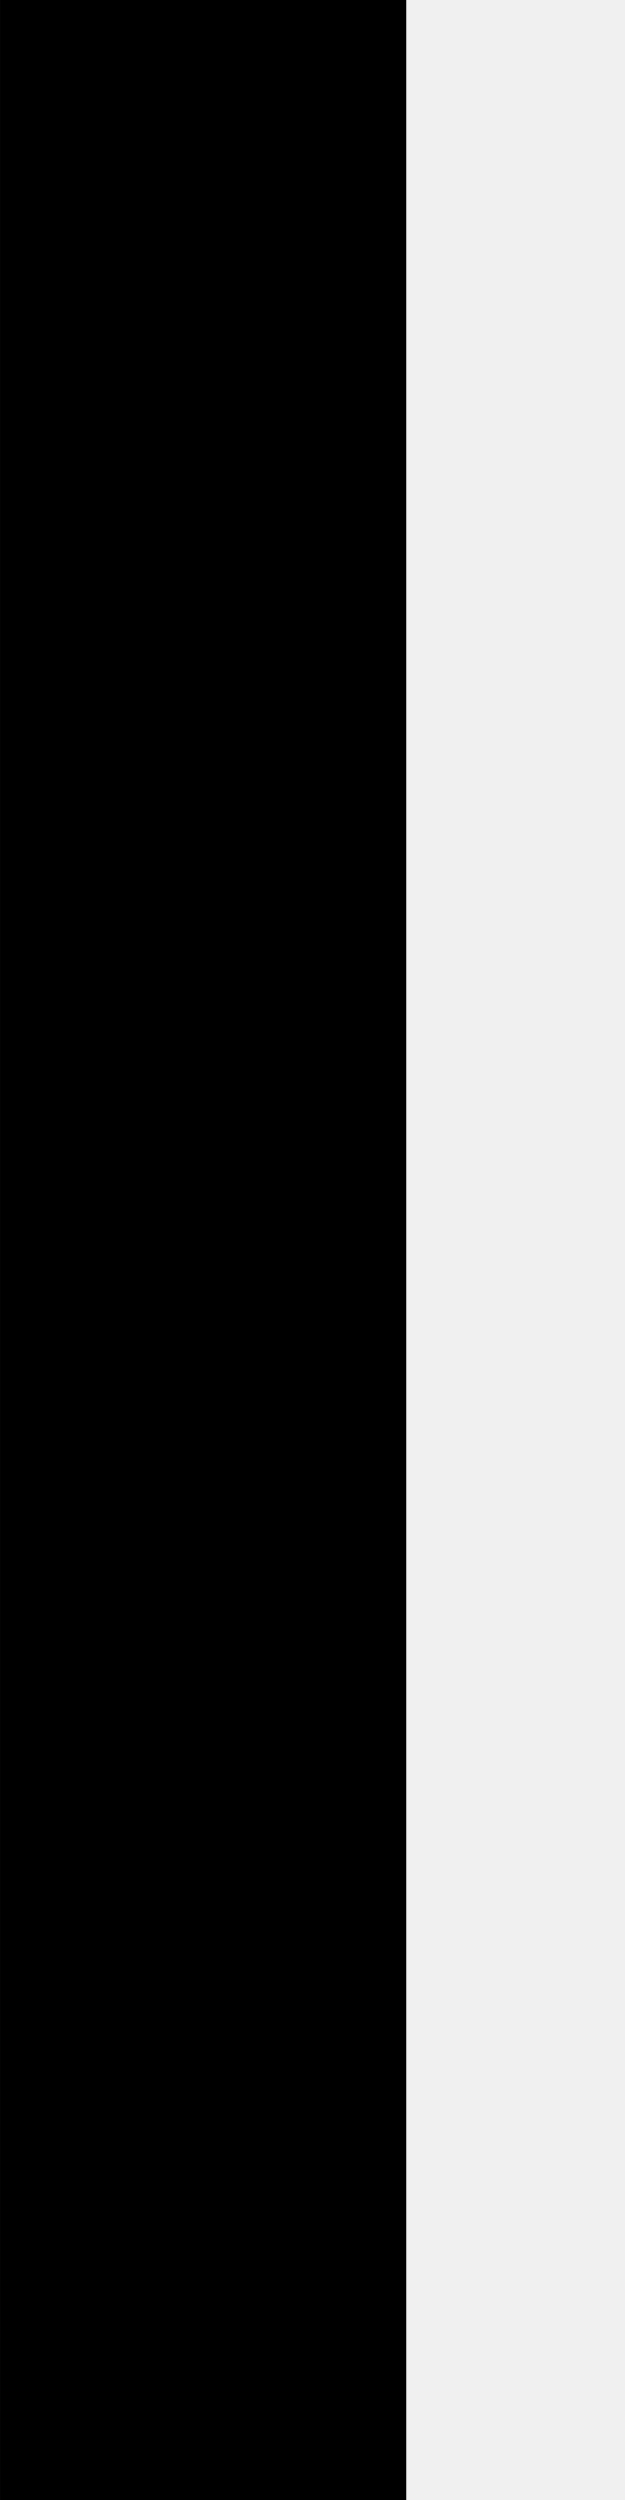
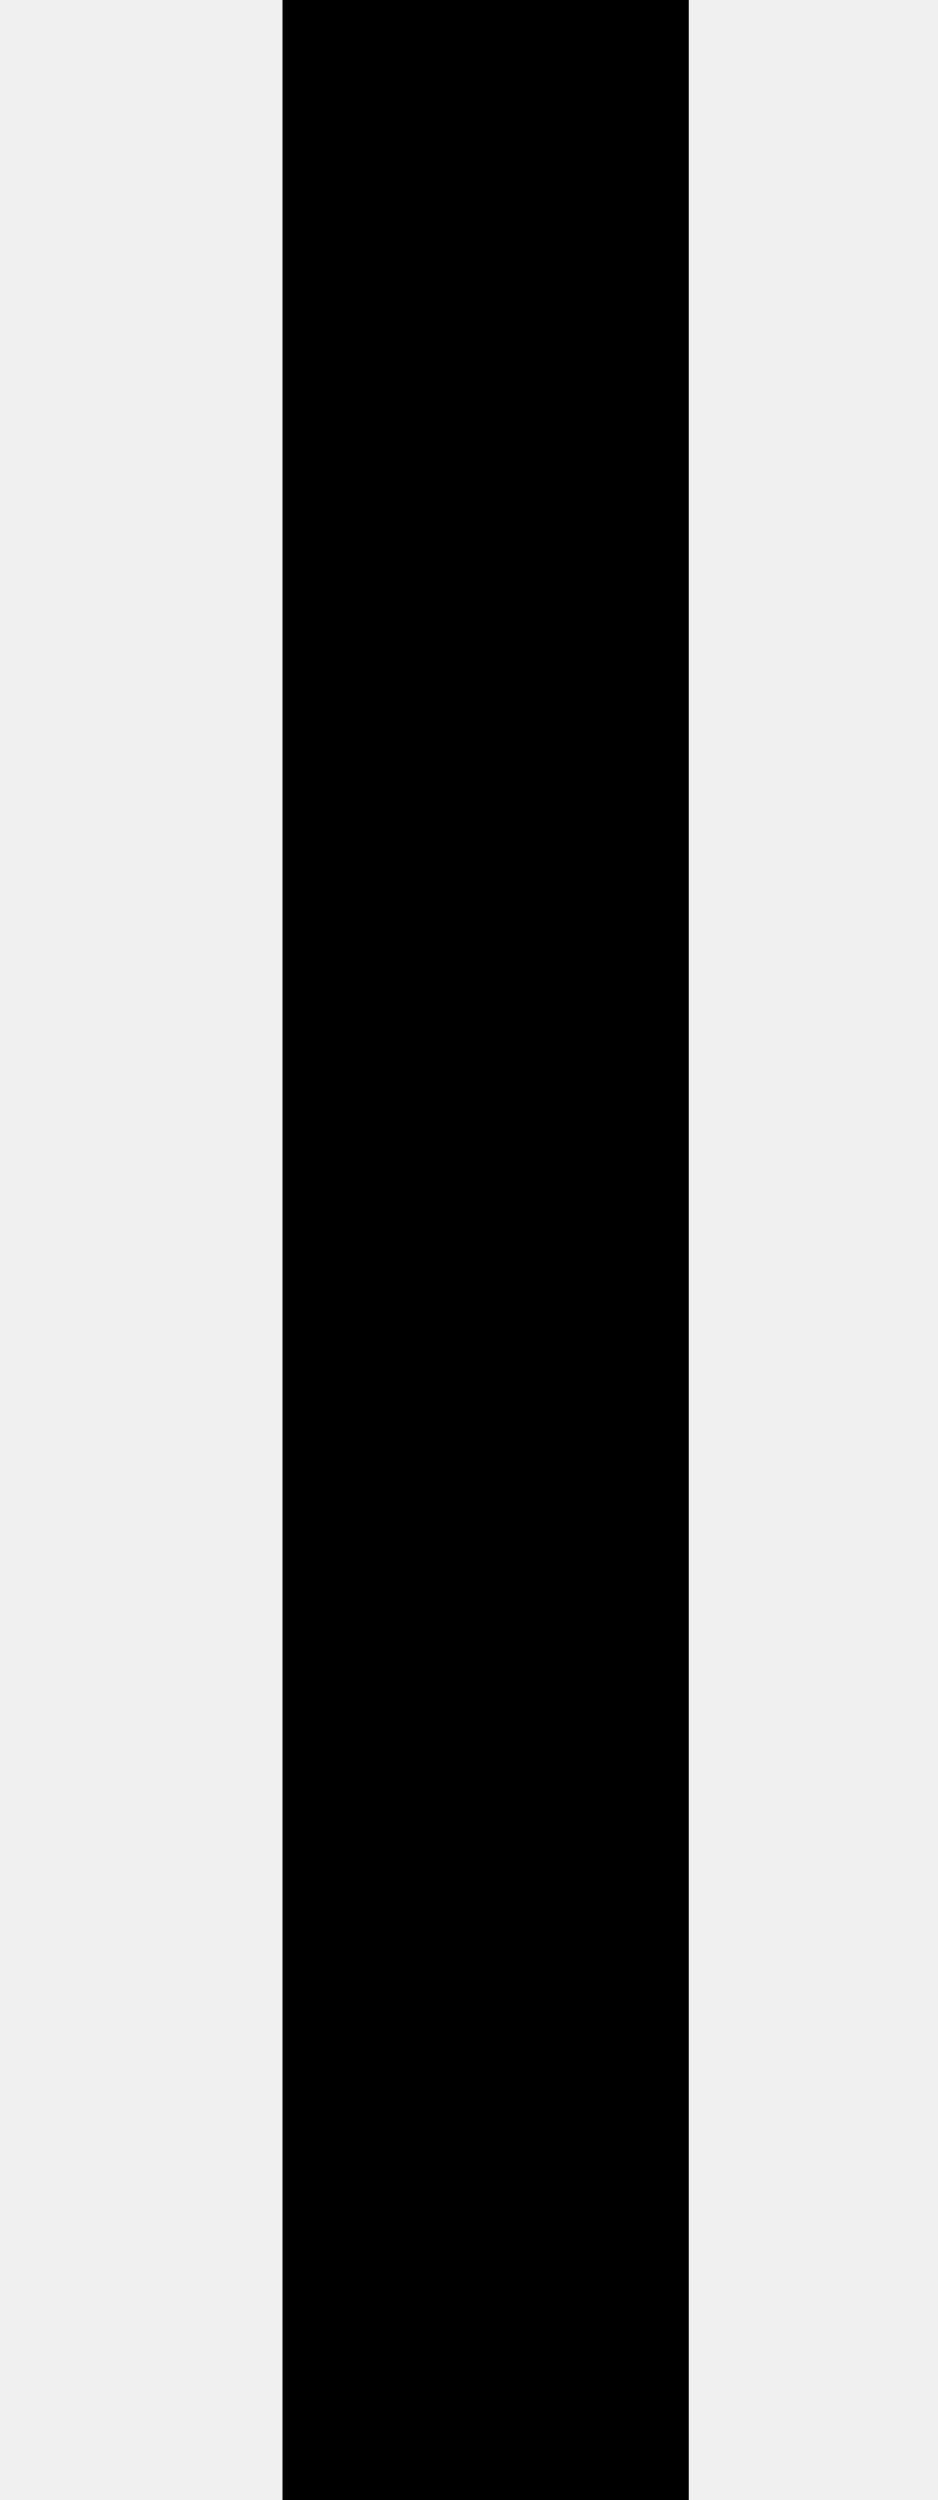
- <svg xmlns="http://www.w3.org/2000/svg" version="1.1" width="2px" height="8px">
+ <svg xmlns="http://www.w3.org/2000/svg" version="1.1" width="3px" height="8px">
  <defs>
    <pattern id="BGPattern" patternUnits="userSpaceOnUse" alignment="0 0" imageRepeat="None" />
-     <mask fill="white" id="Clip279">
-       <path d="M 1.3 0  L 1.3 8  L 4.7849252723608515E-05 8  L 4.729074737497285E-05 0  L 1.3 0  Z " fill-rule="evenodd" />
+     <mask fill="white" id="Clip278">
+       <path d="M 2.204 0  L 2.204 8  L 0.904 8  L 0.904 0  L 2.204 0  Z " fill-rule="evenodd" />
    </mask>
  </defs>
-   <g transform="matrix(1 0 0 1 -585 -724 )">
-     <path d="M 1.3 0  L 1.3 8  L 4.7849252723608515E-05 8  L 4.729074737497285E-05 0  L 1.3 0  Z " fill-rule="nonzero" fill="rgba(0, 0, 0, 1)" stroke="none" transform="matrix(1 0 0 1 585 724 )" class="fill" />
-     <path d="M 1.3 0  L 1.3 8  L 4.7849252723608515E-05 8  L 4.729074737497285E-05 0  L 1.3 0  Z " stroke-width="0" stroke-dasharray="0" stroke="rgba(255, 255, 255, 0)" fill="none" transform="matrix(1 0 0 1 585 724 )" class="stroke" mask="url(#Clip279)" />
+   <g transform="matrix(1 0 0 1 -589 -724 )">
+     <path d="M 2.204 0  L 2.204 8  L 0.904 8  L 0.904 0  L 2.204 0  Z " fill-rule="nonzero" fill="rgba(0, 0, 0, 1)" stroke="none" transform="matrix(1 0 0 1 589 724 )" class="fill" />
+     <path d="M 2.204 0  L 2.204 8  L 0.904 8  L 0.904 0  L 2.204 0  Z " stroke-width="0" stroke-dasharray="0" stroke="rgba(255, 255, 255, 0)" fill="none" transform="matrix(1 0 0 1 589 724 )" class="stroke" mask="url(#Clip278)" />
  </g>
</svg>
